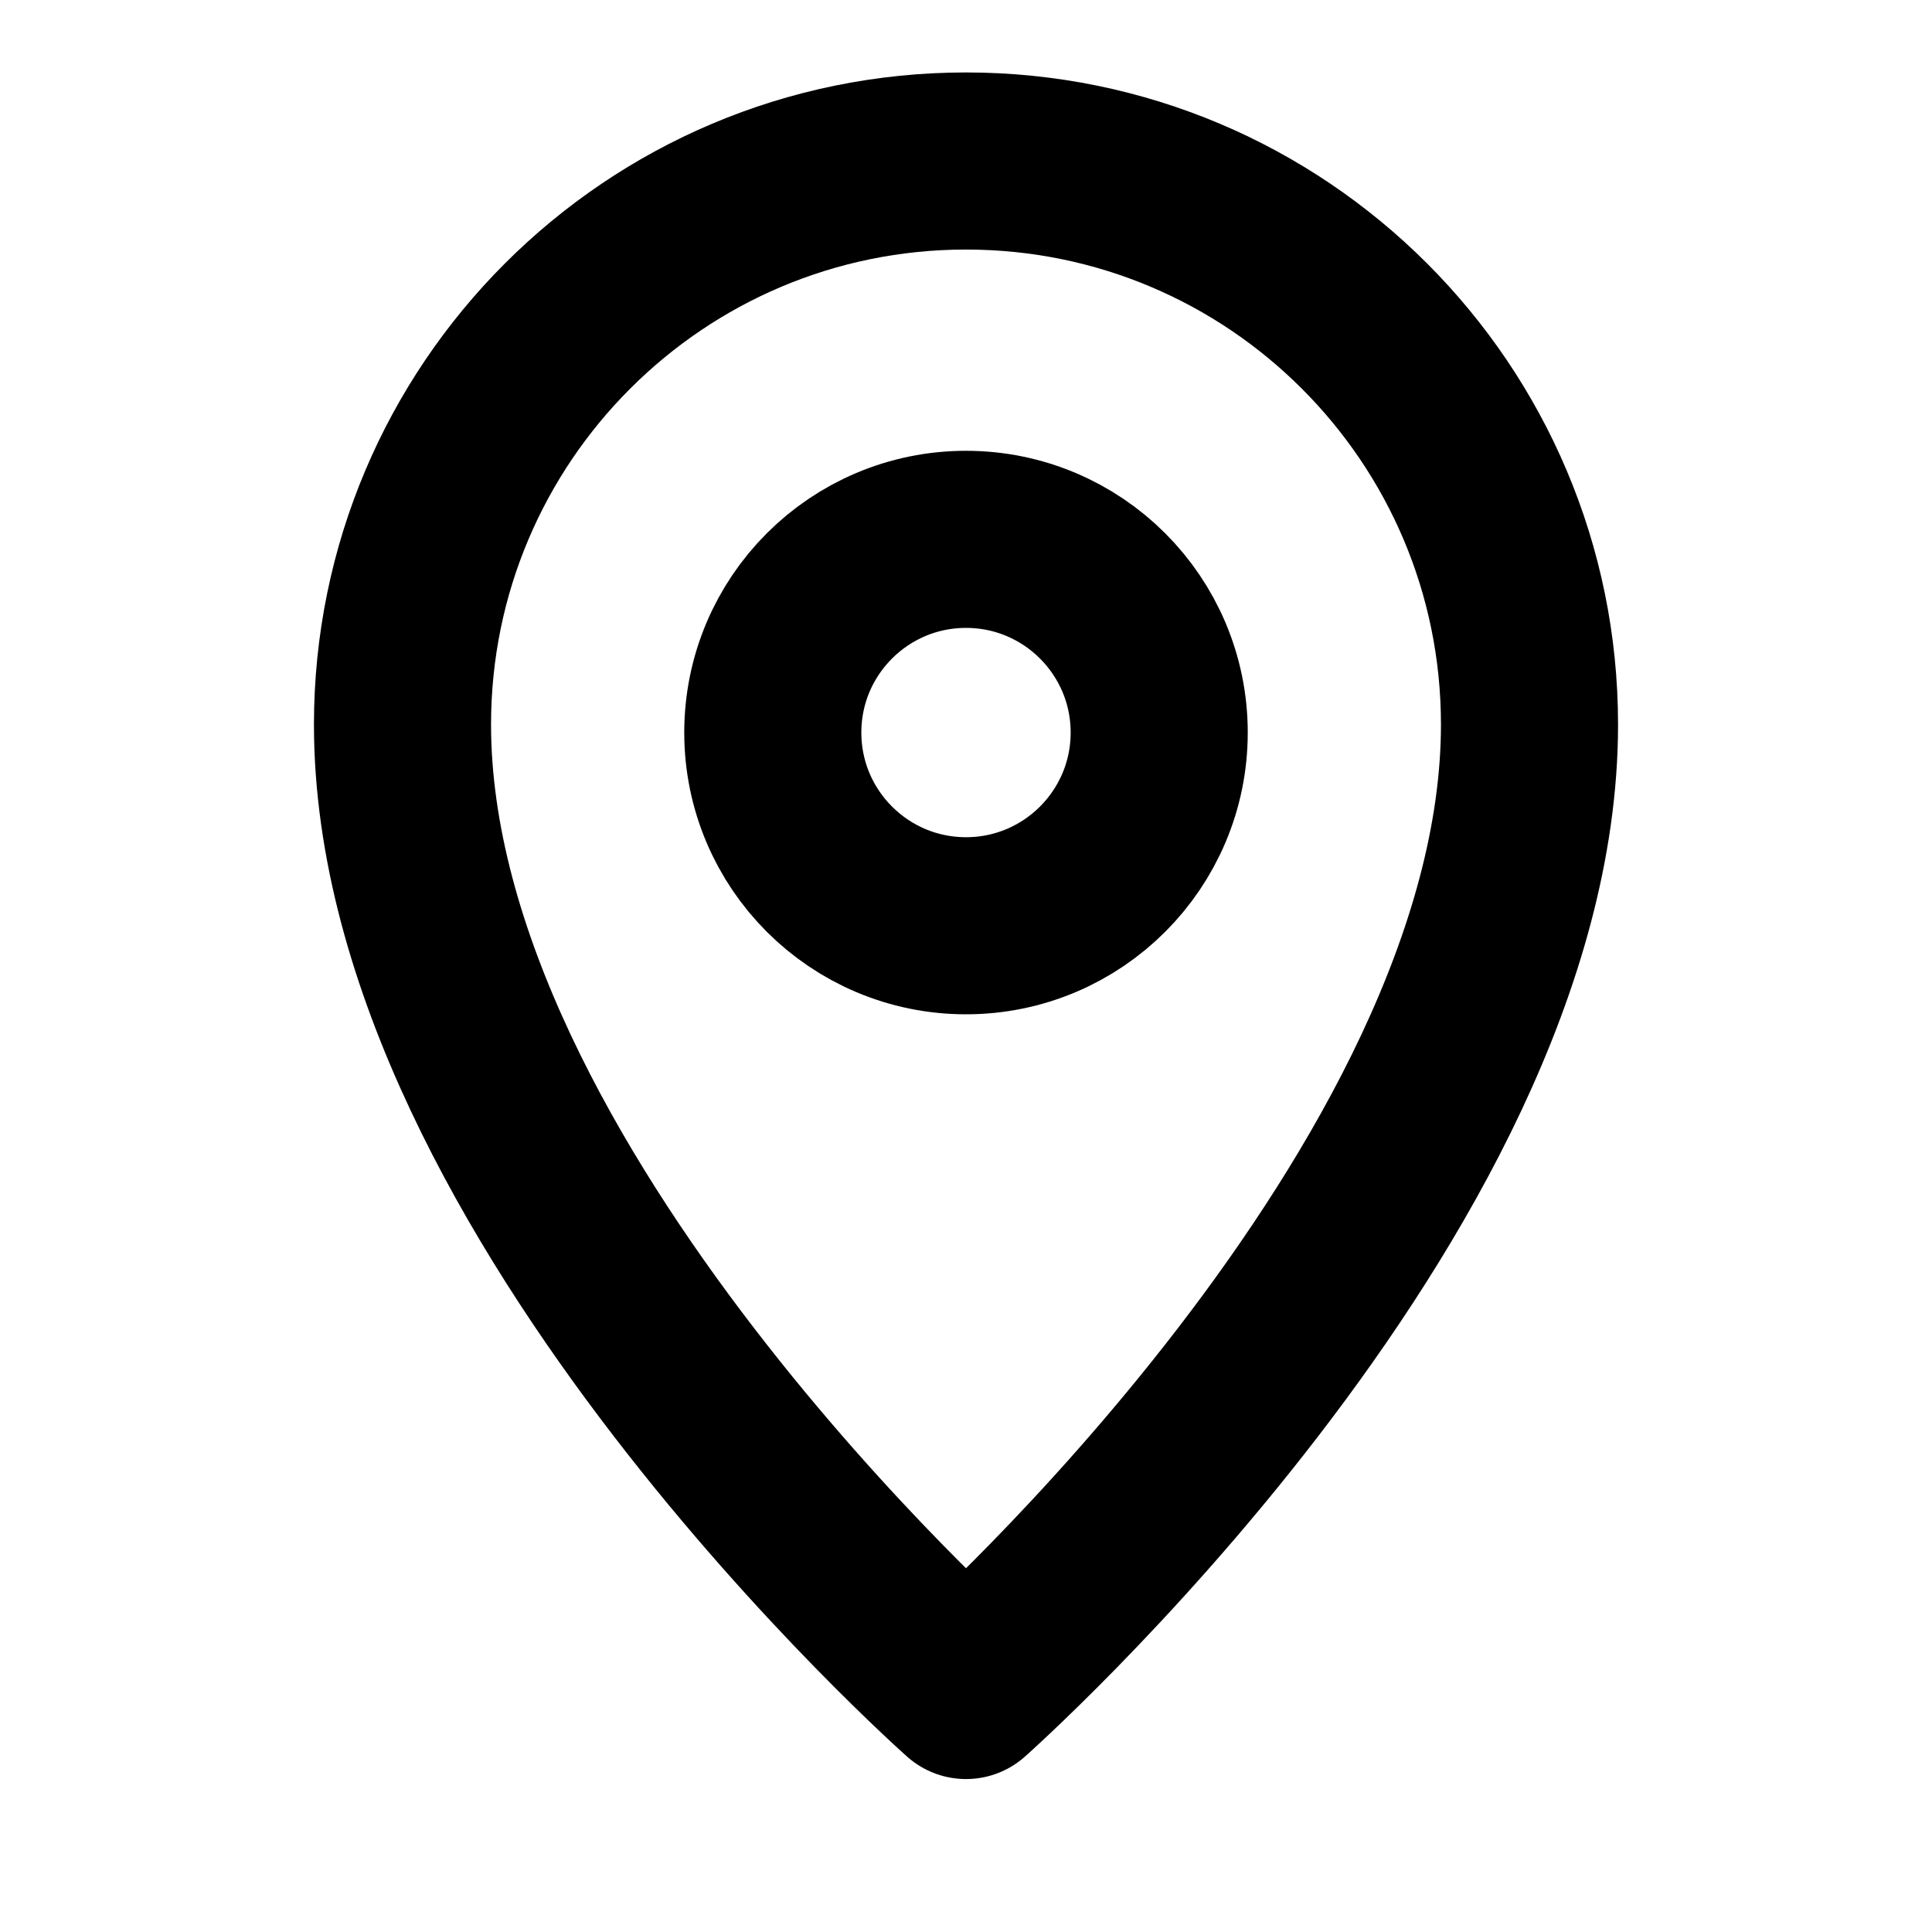
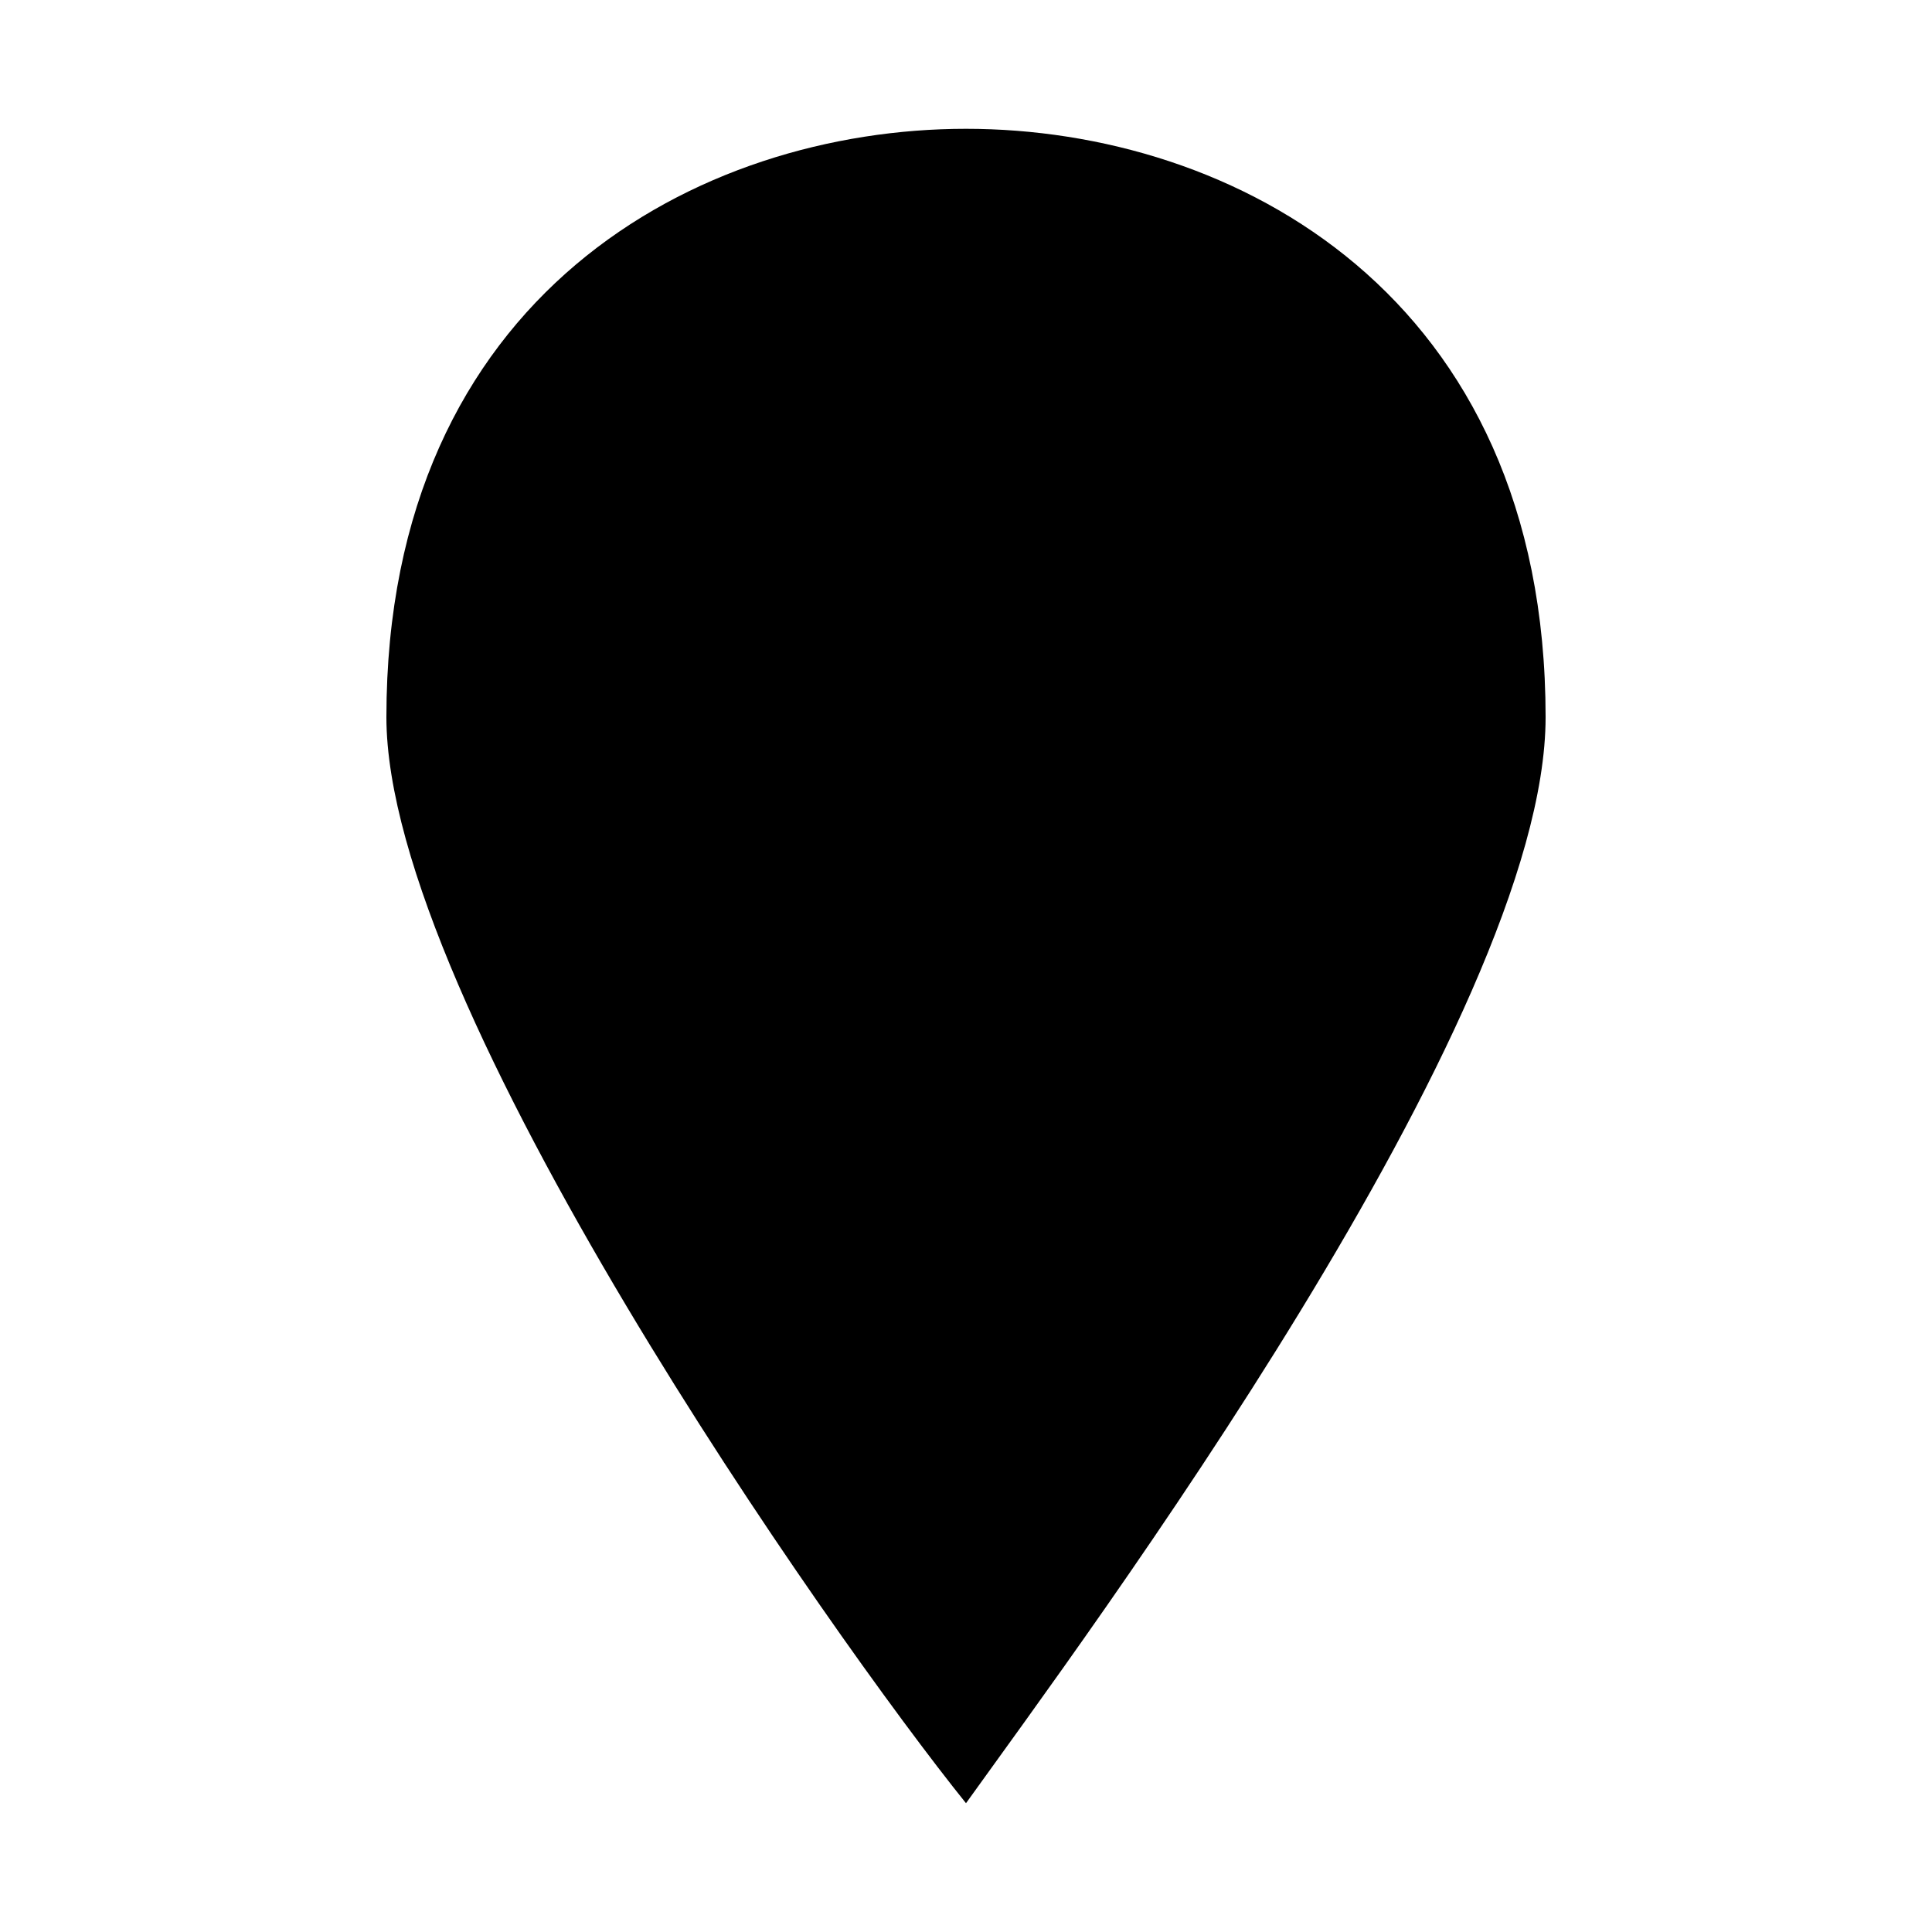
- <svg xmlns="http://www.w3.org/2000/svg" viewBox="0 0 24 24">
-   <path d="M12 21s7-6.2 7-12a7 7 0 1 0-14 0c0 5.8 7 12 7 12z" fill="none" stroke="#000" stroke-width="2.2" stroke-linejoin="round" />
-   <path d="M12 11.5a2.4 2.4 0 1 0 0-4.8 2.4 2.4 0 0 0 0 4.8z" fill="none" stroke="#000" stroke-width="2.2" />
+ <svg xmlns="http://www.w3.org/2000/svg" width="15" height="15" viewBox="0 0 15 15" id="marker">
+   <path d="M7.5 1C5.423 1 3 2.288 3 5.568 3 7.793 6.462 12.712 7.5 14 8.423 12.712 12 7.91 12 5.568 12 2.288 9.577 1 7.5 1z" />
</svg>
